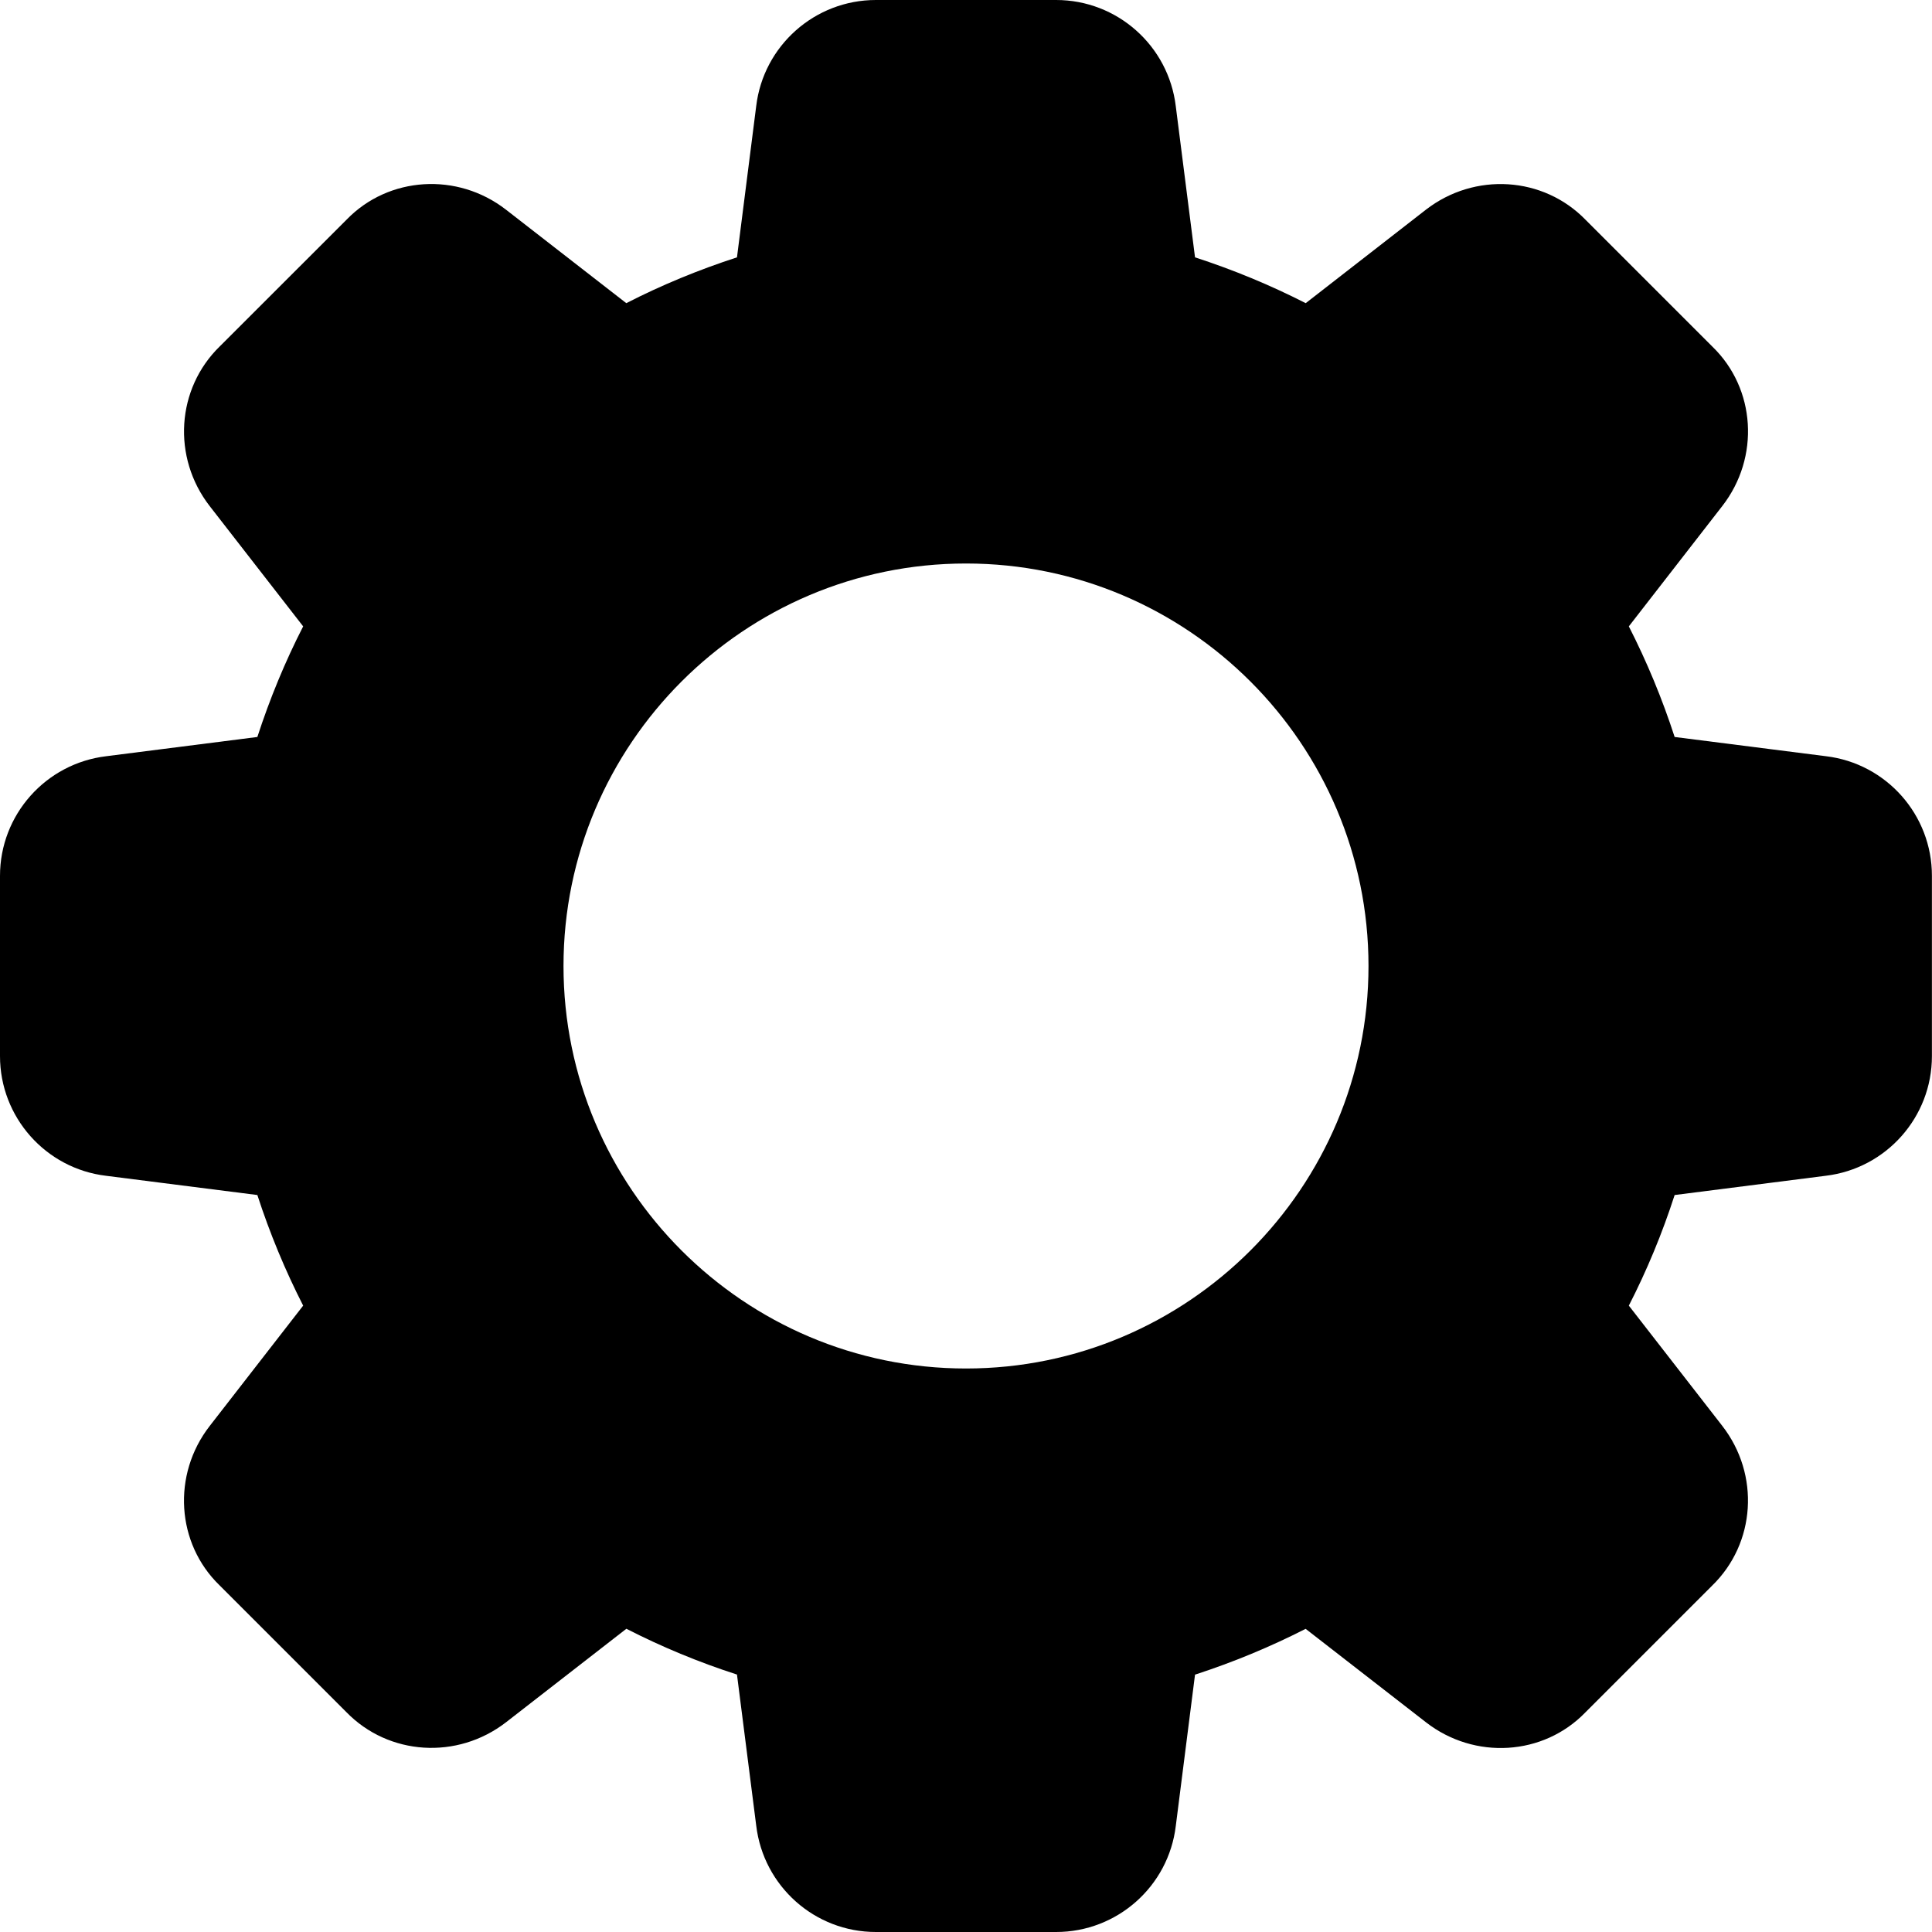
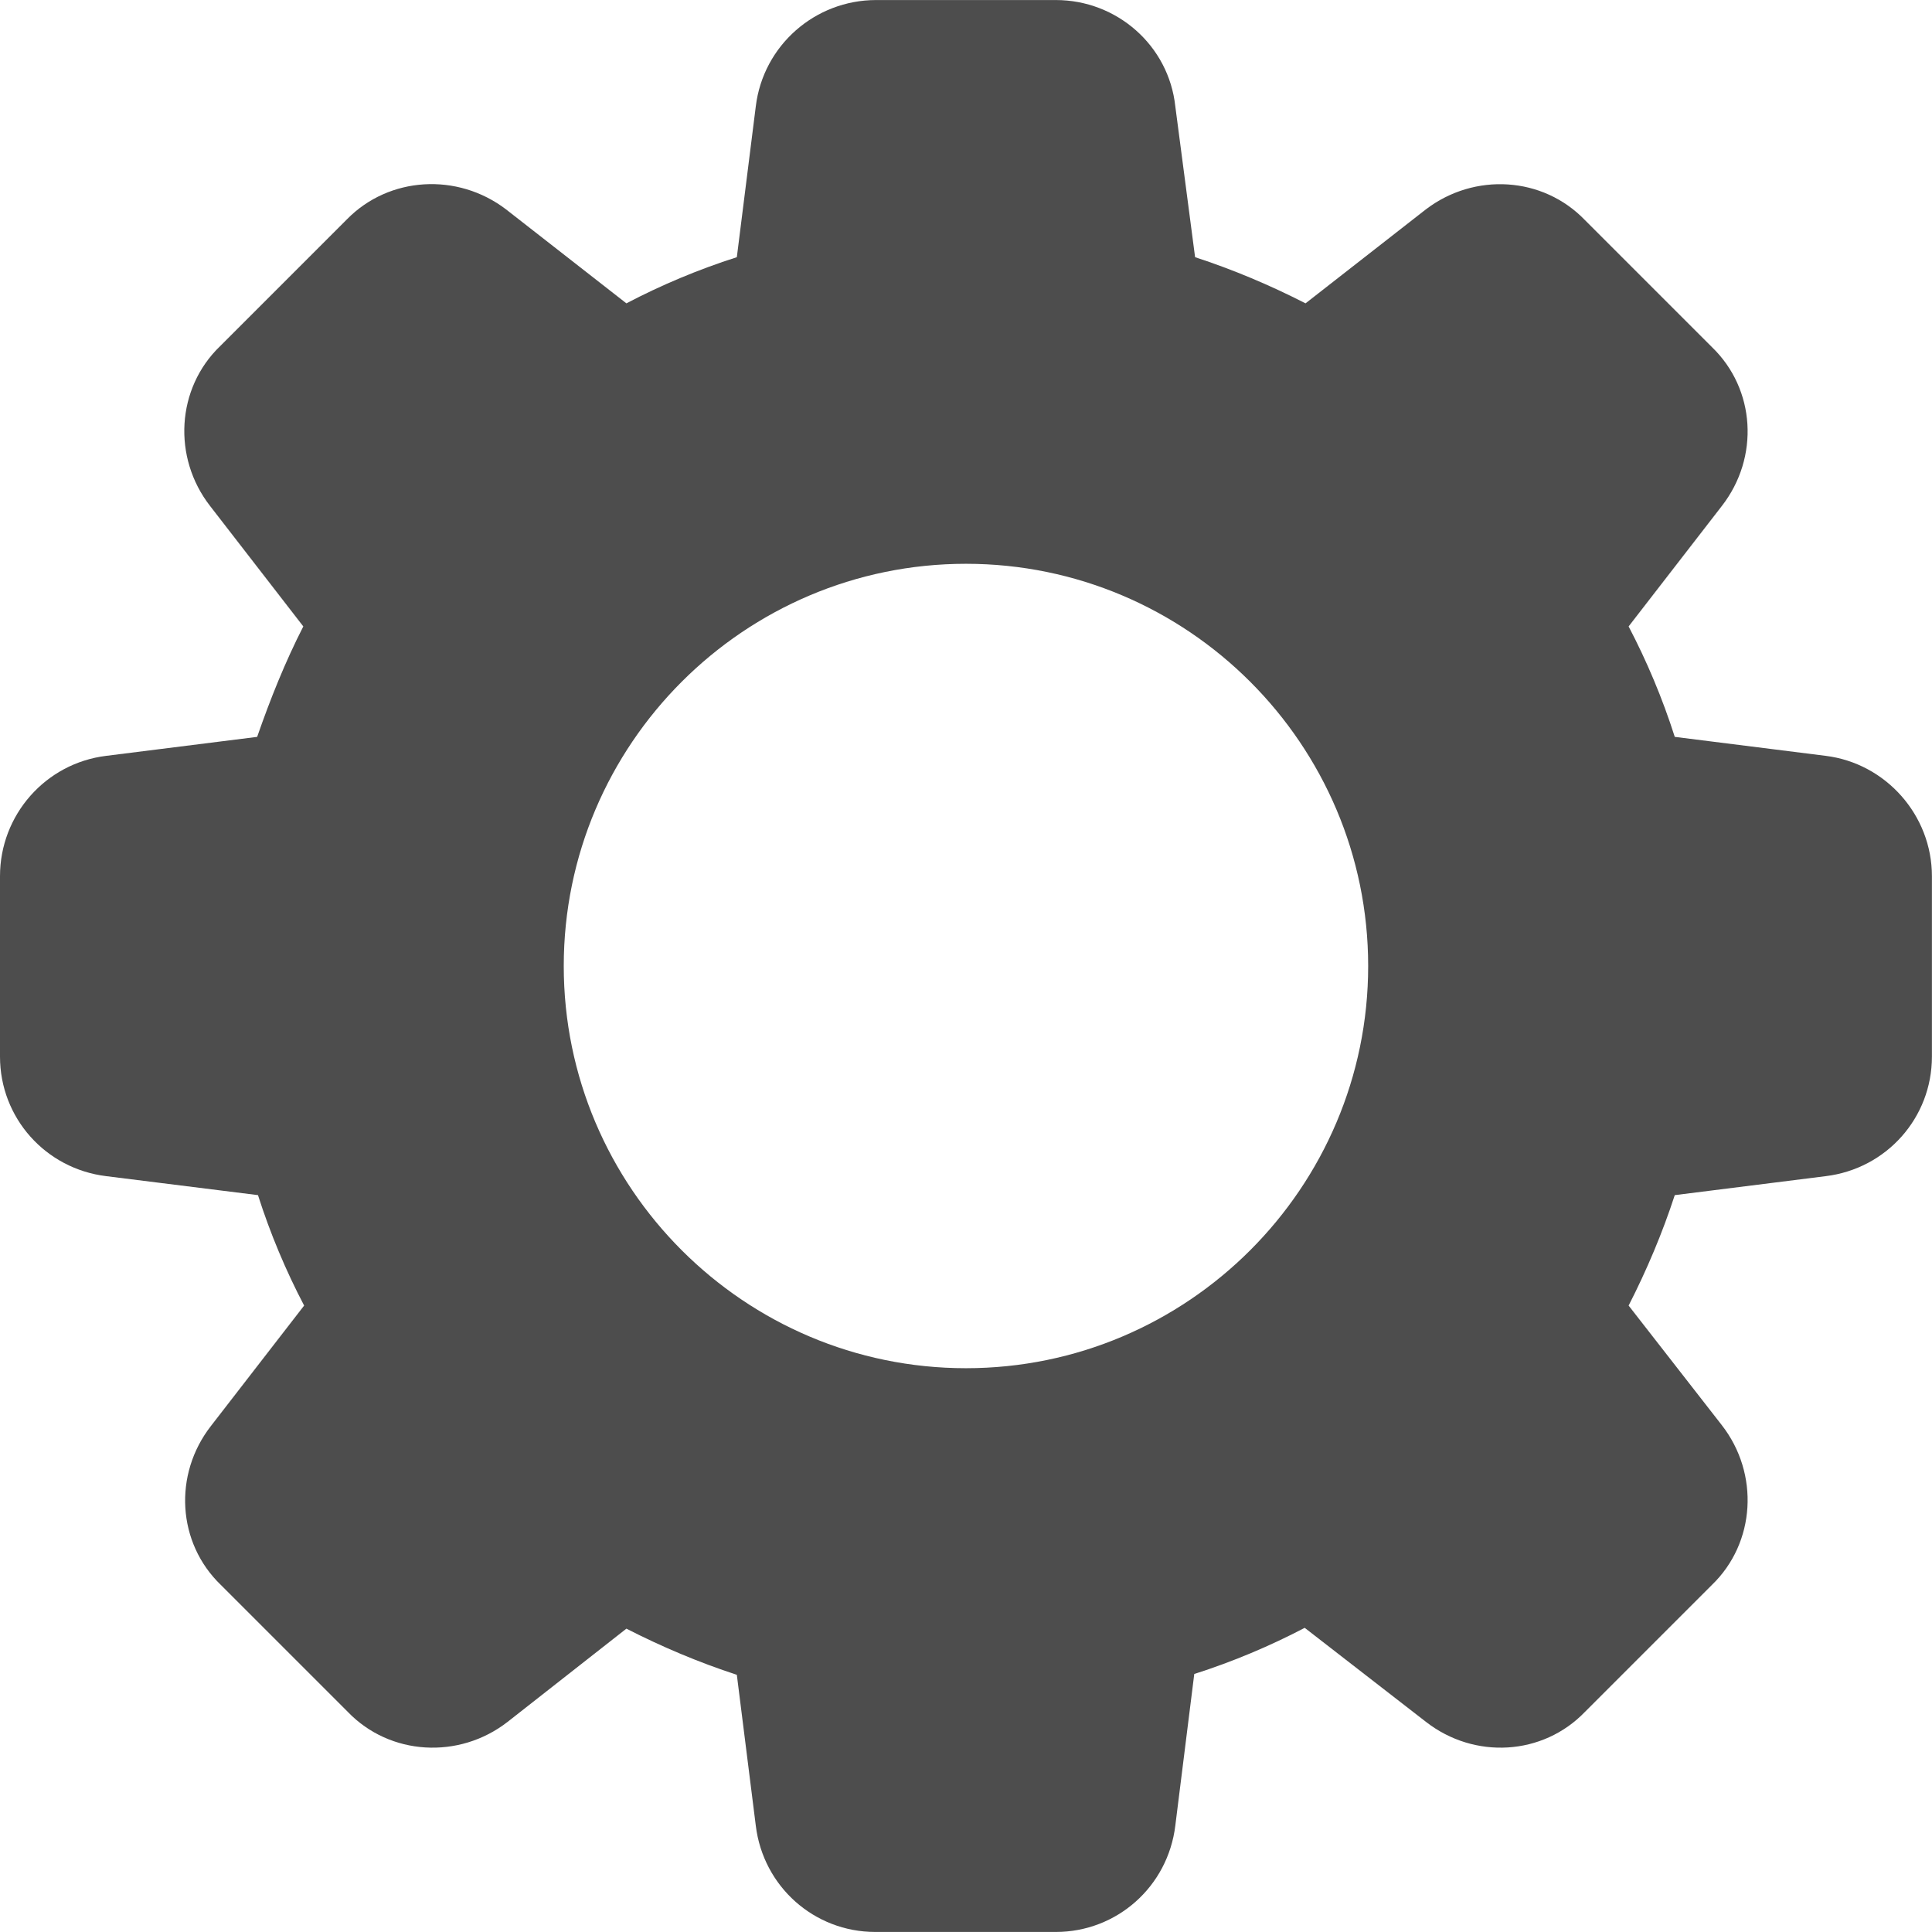
- <svg xmlns="http://www.w3.org/2000/svg" enable-background="new 0 0 24 24" height="512" viewBox="0 0 24 24" width="512">
-   <path d="m22.683 9.394-1.88-.239c-.155-.477-.346-.937-.569-1.374l1.161-1.495c.47-.605.415-1.459-.122-1.979l-1.575-1.575c-.525-.542-1.379-.596-1.985-.127l-1.493 1.161c-.437-.223-.897-.414-1.375-.569l-.239-1.877c-.09-.753-.729-1.32-1.486-1.32h-2.24c-.757 0-1.396.567-1.486 1.317l-.239 1.88c-.478.155-.938.345-1.375.569l-1.494-1.161c-.604-.469-1.458-.415-1.979.122l-1.575 1.574c-.542.526-.597 1.38-.127 1.986l1.161 1.494c-.224.437-.414.897-.569 1.374l-1.877.239c-.753.09-1.32.729-1.32 1.486v2.24c0 .757.567 1.396 1.317 1.486l1.88.239c.155.477.346.937.569 1.374l-1.161 1.495c-.47.605-.415 1.459.122 1.979l1.575 1.575c.526.541 1.379.595 1.985.126l1.494-1.161c.437.224.897.415 1.374.569l.239 1.876c.09.755.729 1.322 1.486 1.322h2.24c.757 0 1.396-.567 1.486-1.317l.239-1.88c.477-.155.937-.346 1.374-.569l1.495 1.161c.605.47 1.459.415 1.979-.122l1.575-1.575c.542-.526.597-1.379.127-1.985l-1.161-1.494c.224-.437.415-.897.569-1.374l1.876-.239c.753-.09 1.32-.729 1.32-1.486v-2.24c.001-.757-.566-1.396-1.316-1.486zm-10.683 7.606c-2.757 0-5-2.243-5-5s2.243-5 5-5 5 2.243 5 5-2.243 5-5 5z" />
+ <svg xmlns="http://www.w3.org/2000/svg" enable-background="new 0 0 24 24" height="50.002" viewBox="0 0 2.344 2.344" width="50" version="1.1" id="svg3364">
+   <defs id="defs3368" />
+   <path d="M 2.215,0.917 2.032,0.894 c -0.015,-0.047 -0.034,-0.092 -0.056,-0.134 L 2.089,0.614 c 0.046,-0.059 0.041,-0.142 -0.012,-0.193 l -0.154,-0.154 C 1.872,0.214 1.789,0.209 1.73,0.254 L 1.584,0.368 C 1.541,0.346 1.496,0.327 1.45,0.312 L 1.426,0.129 C 1.418,0.055 1.355,0 1.281,0 H 1.063 C 0.989,0 0.926,0.055 0.917,0.129 L 0.894,0.312 C 0.847,0.327 0.802,0.346 0.76,0.368 L 0.614,0.254 C 0.555,0.209 0.472,0.214 0.421,0.266 l -0.154,0.154 c -0.053,0.051 -0.058,0.135 -0.012,0.194 l 0.113,0.146 c -0.022,0.043 -0.04,0.088 -0.056,0.134 L 0.129,0.917 C 0.055,0.926 0,0.989 0,1.063 v 0.219 c 0,0.074 0.055,0.136 0.129,0.145 l 0.184,0.023 c 0.015,0.047 0.034,0.092 0.056,0.134 l -0.113,0.146 c -0.046,0.059 -0.041,0.142 0.012,0.193 l 0.154,0.154 c 0.051,0.053 0.135,0.058 0.194,0.012 L 0.76,1.976 c 0.043,0.022 0.088,0.041 0.134,0.056 L 0.917,2.215 c 0.009,0.074 0.071,0.129 0.145,0.129 h 0.219 c 0.074,0 0.136,-0.055 0.145,-0.129 l 0.023,-0.184 c 0.047,-0.015 0.092,-0.034 0.134,-0.056 L 1.73,2.089 c 0.059,0.046 0.142,0.041 0.193,-0.012 l 0.154,-0.154 c 0.053,-0.051 0.058,-0.135 0.012,-0.194 L 1.976,1.584 c 0.022,-0.043 0.041,-0.088 0.056,-0.134 l 0.183,-0.023 c 0.074,-0.009 0.129,-0.071 0.129,-0.145 V 1.063 C 2.344,0.989 2.288,0.926 2.215,0.917 Z M 1.172,1.66 c -0.269,0 -0.488,-0.219 -0.488,-0.488 0,-0.269 0.219,-0.488 0.488,-0.488 0.269,0 0.488,0.219 0.488,0.488 0,0.269 -0.219,0.488 -0.488,0.488 z" id="path3362" style="fill:#4d4d4d;fill-opacity:1;stroke-width:0.098" />
</svg>
